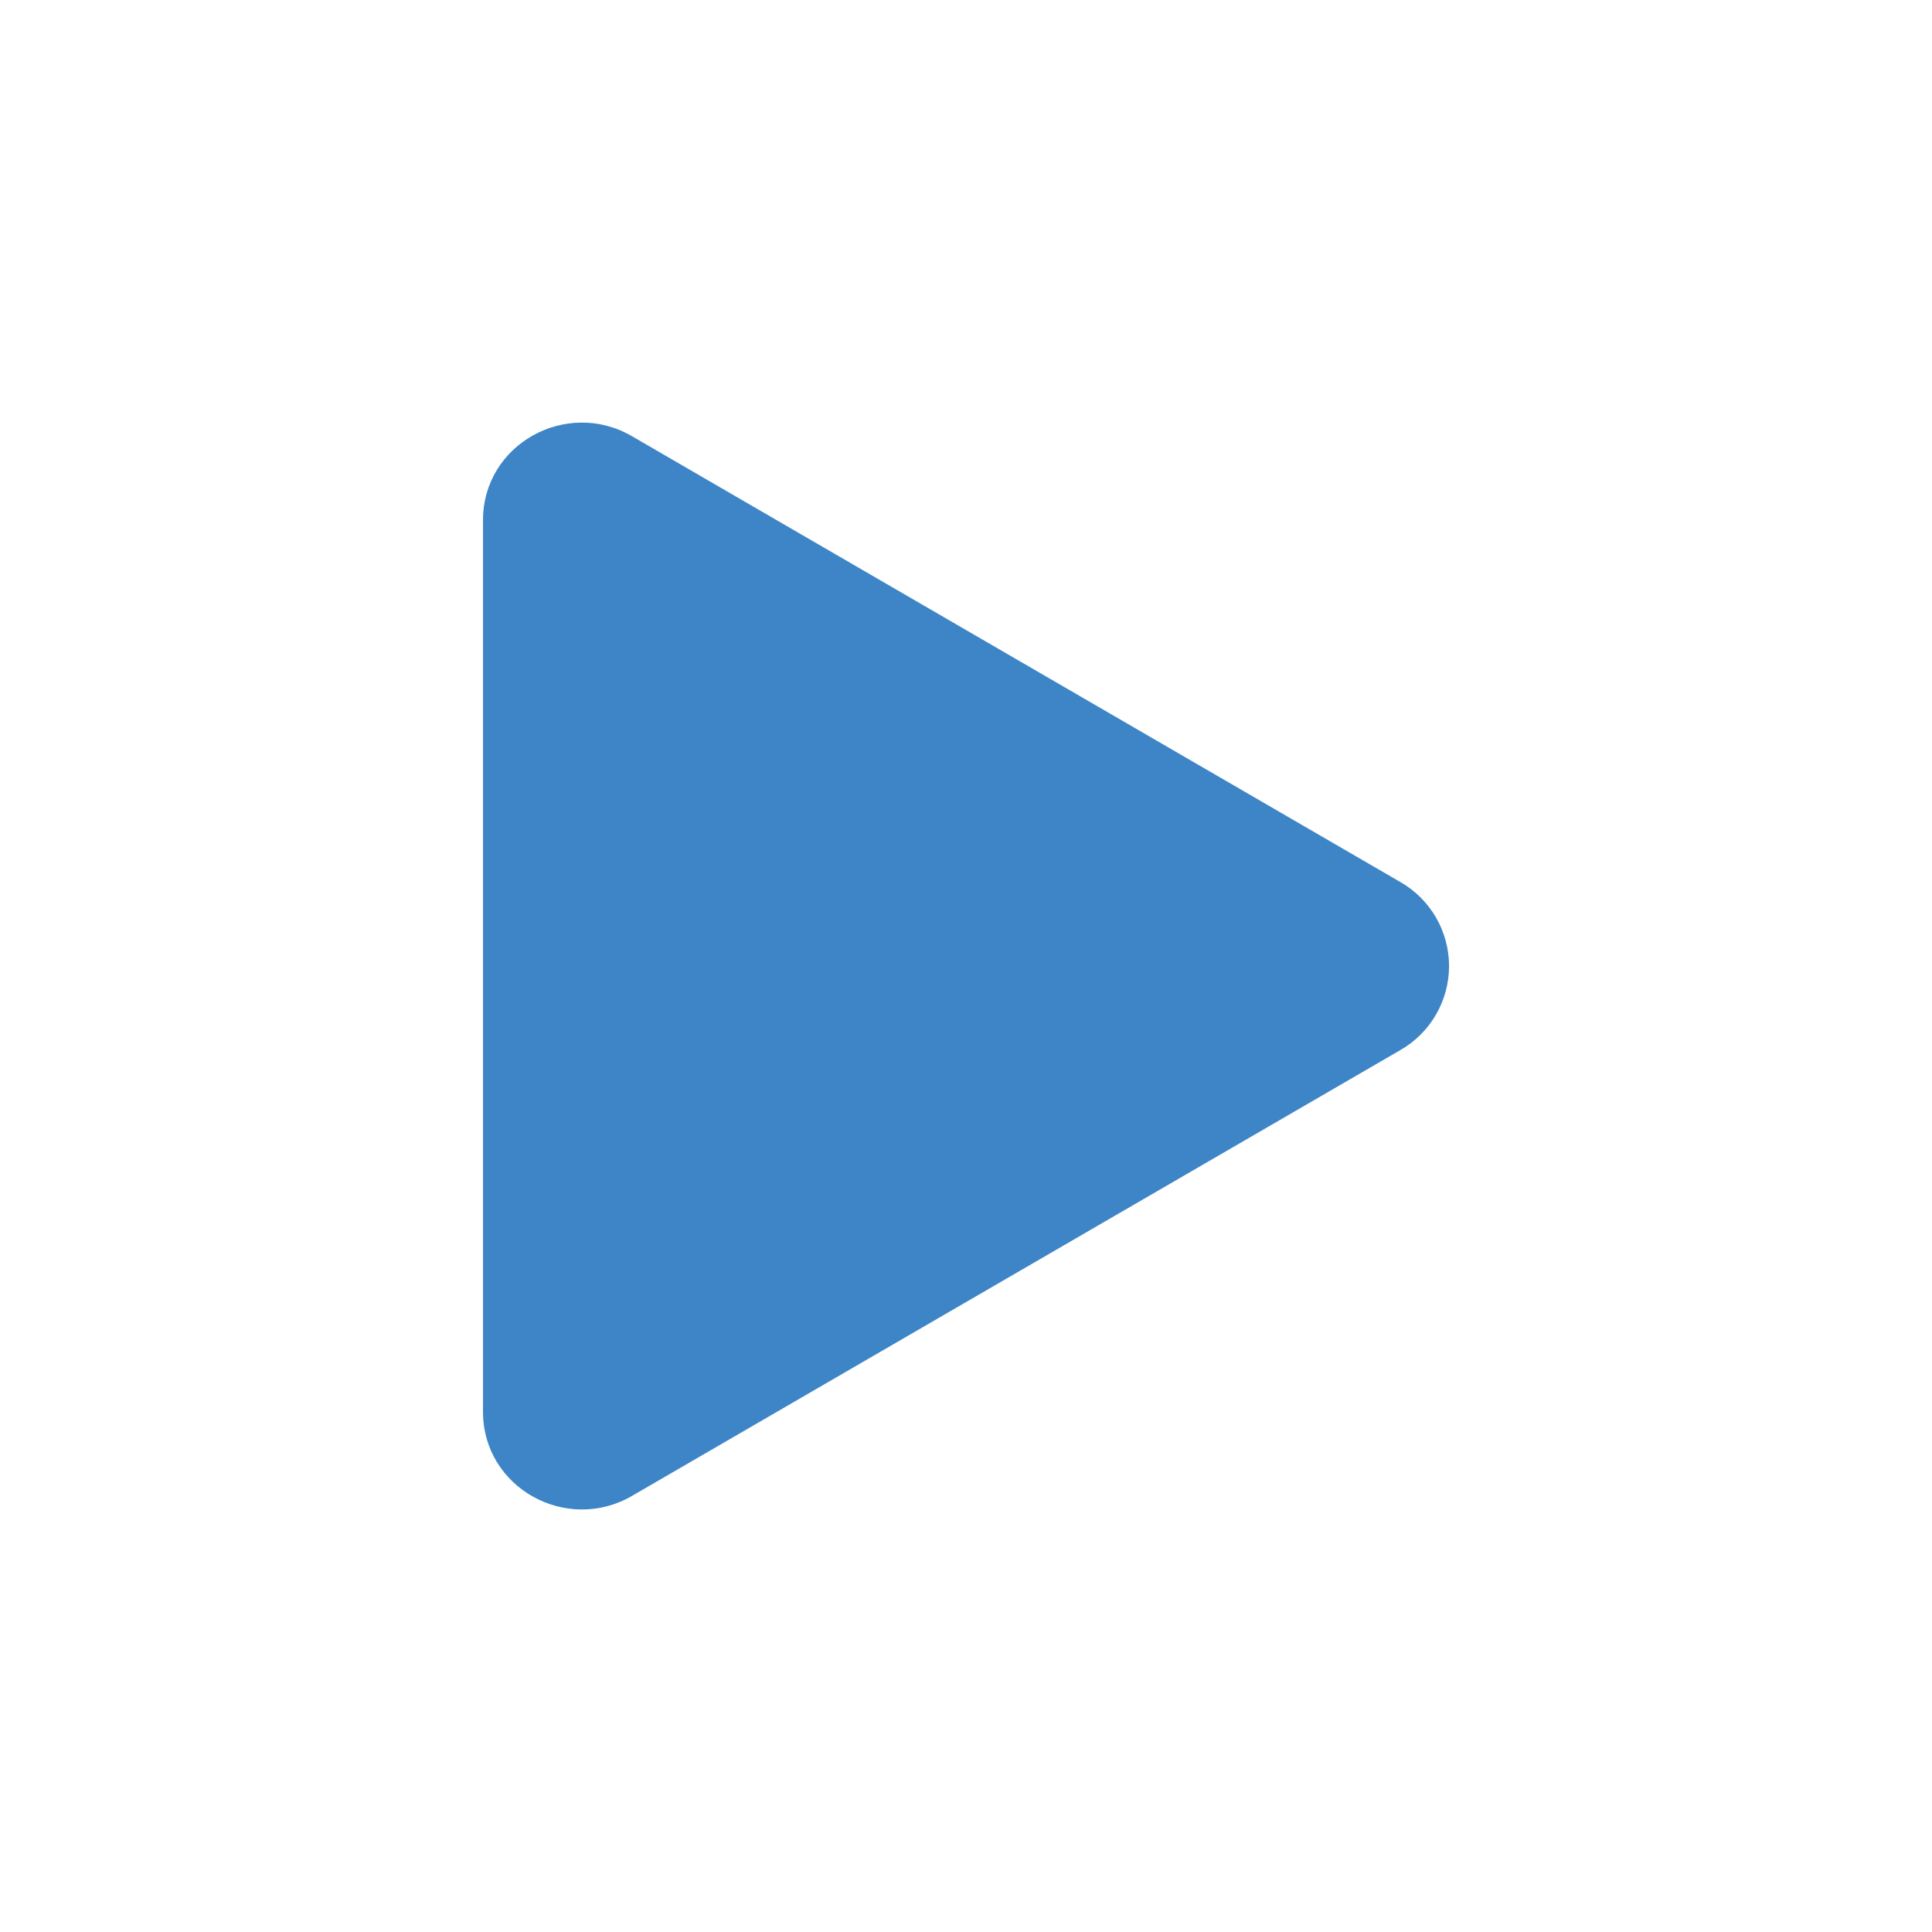
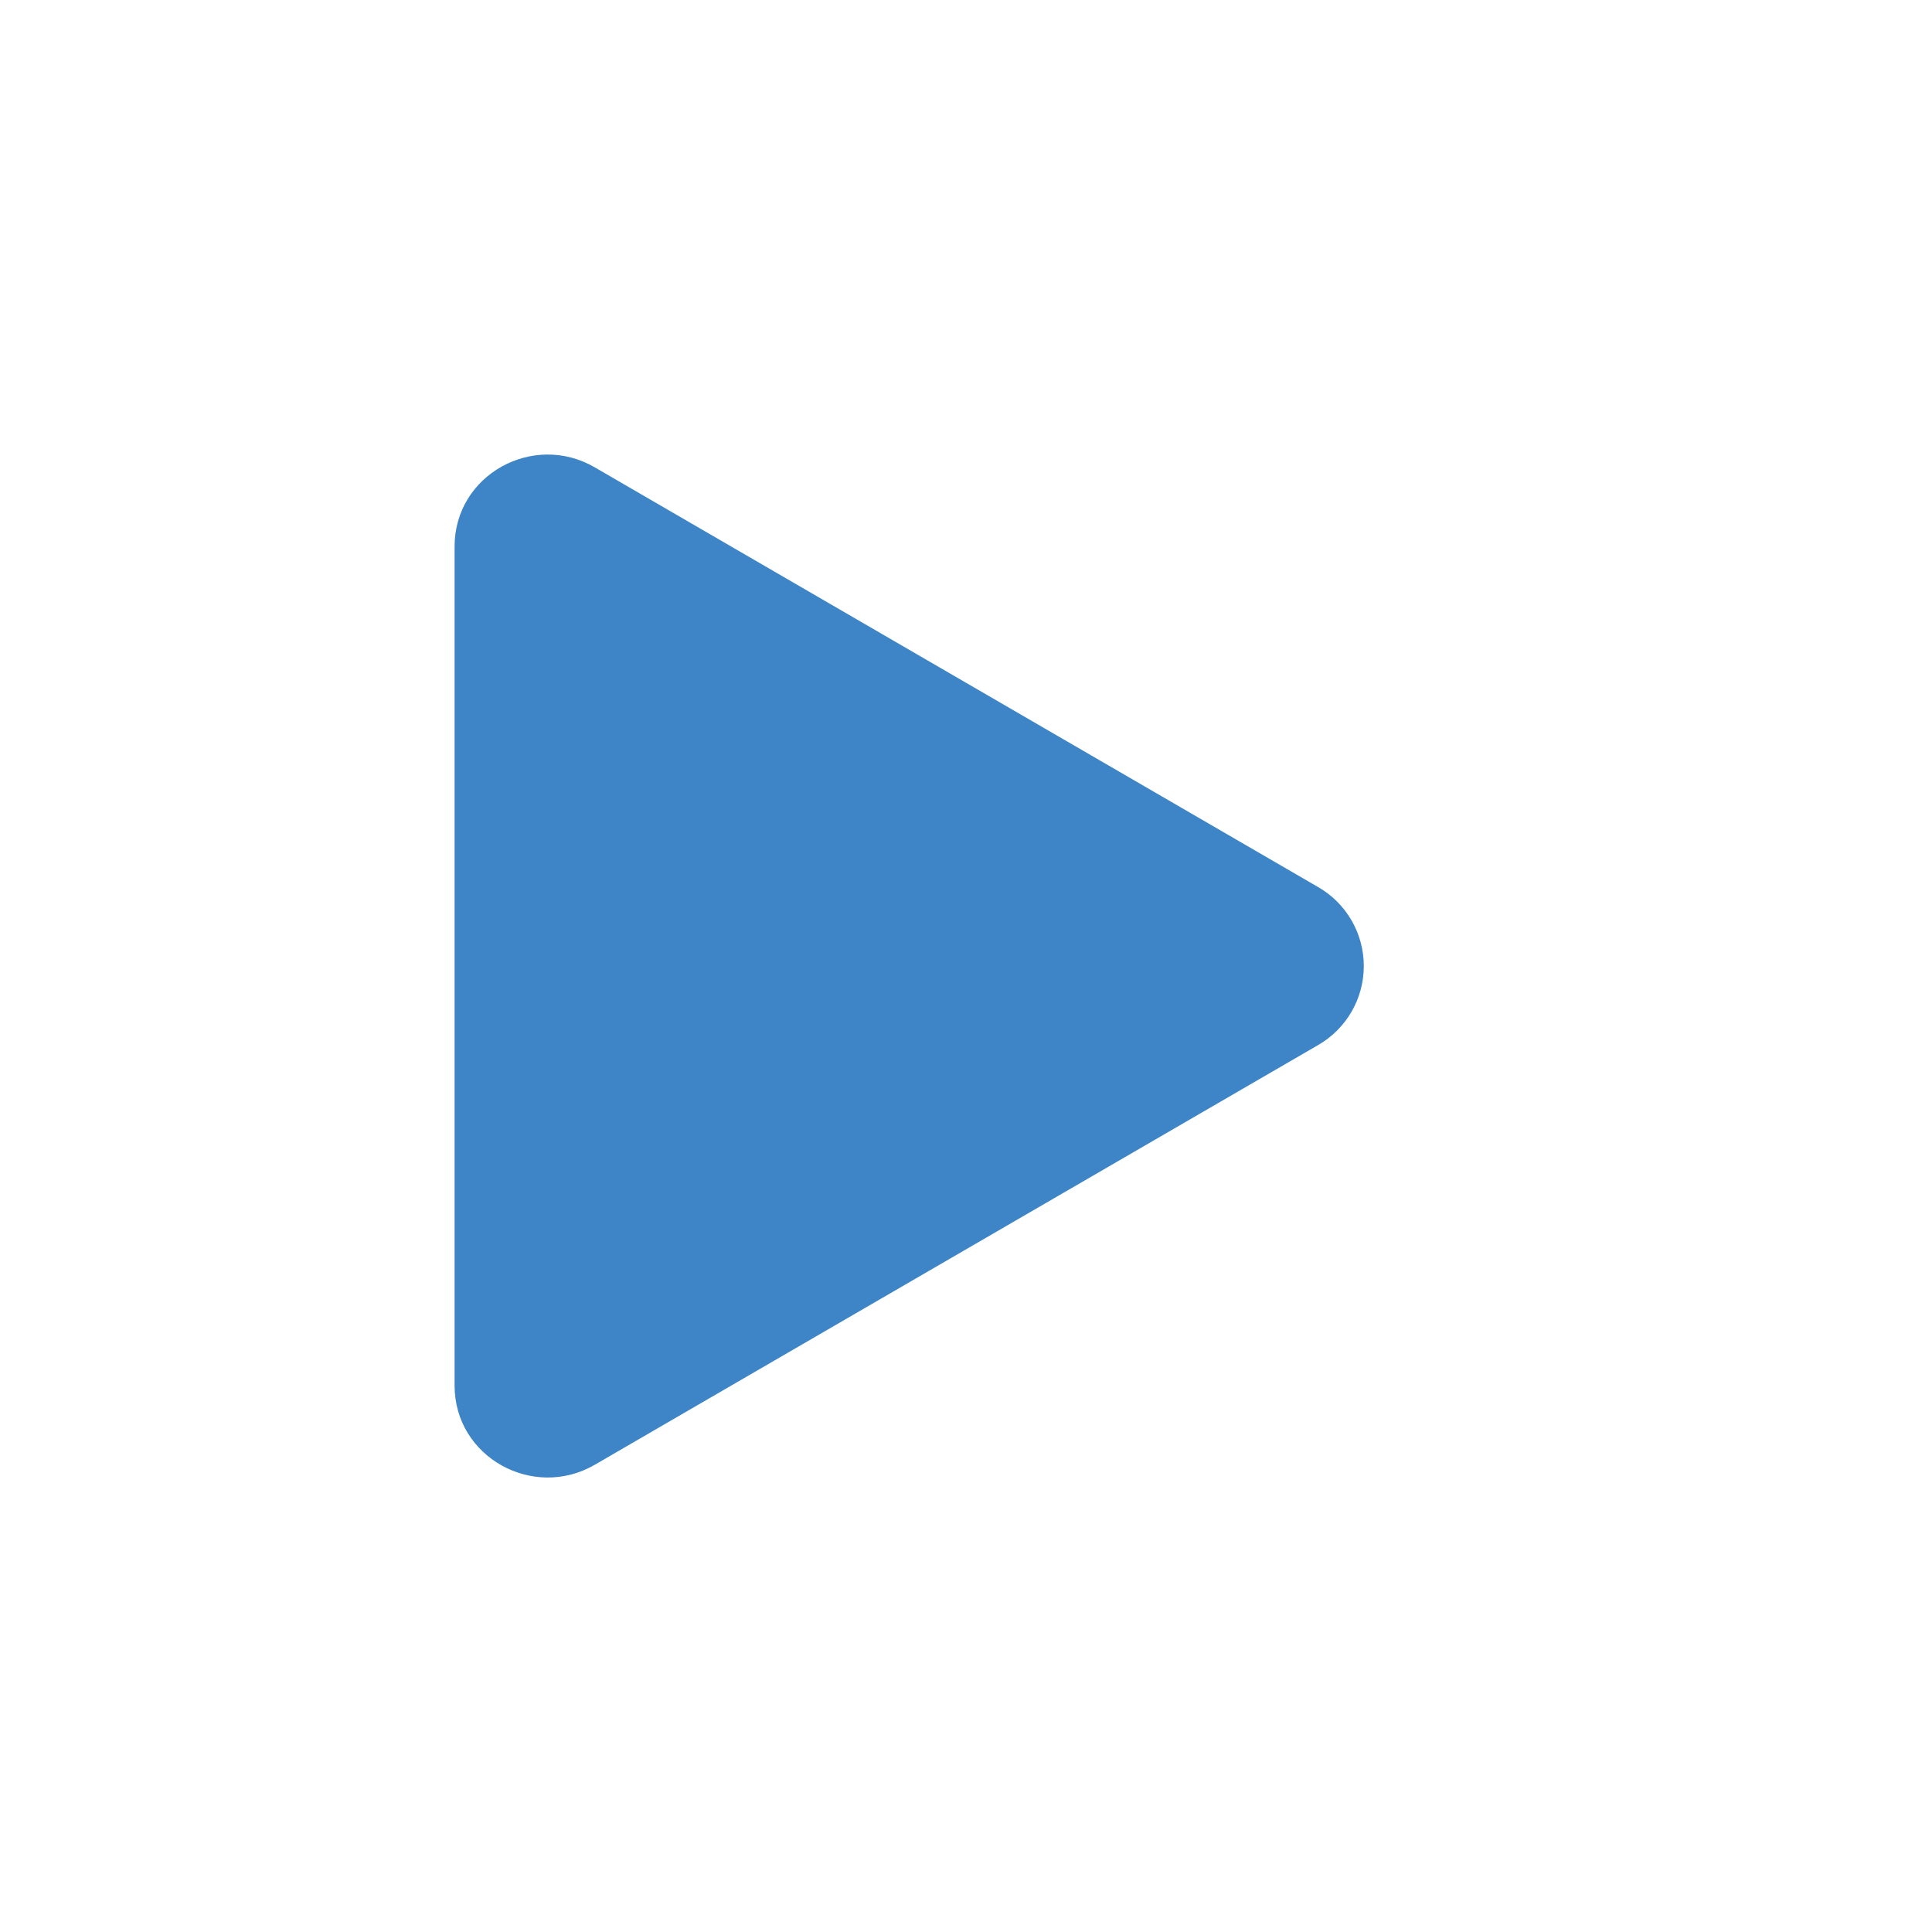
- <svg xmlns="http://www.w3.org/2000/svg" width="60" height="60" fill="#3d85c6" viewBox="0 0 16 16">
+ <svg xmlns="http://www.w3.org/2000/svg" width="60" height="60" fill="#3d85c6" viewBox="0 0 17 16">
  <path d="m11.596 8.697-6.363 3.692c-.54.313-1.233-.066-1.233-.697V4.308c0-.63.692-1.01 1.233-.696l6.363 3.692a.802.802 0 0 1 0 1.393z" />
</svg>
